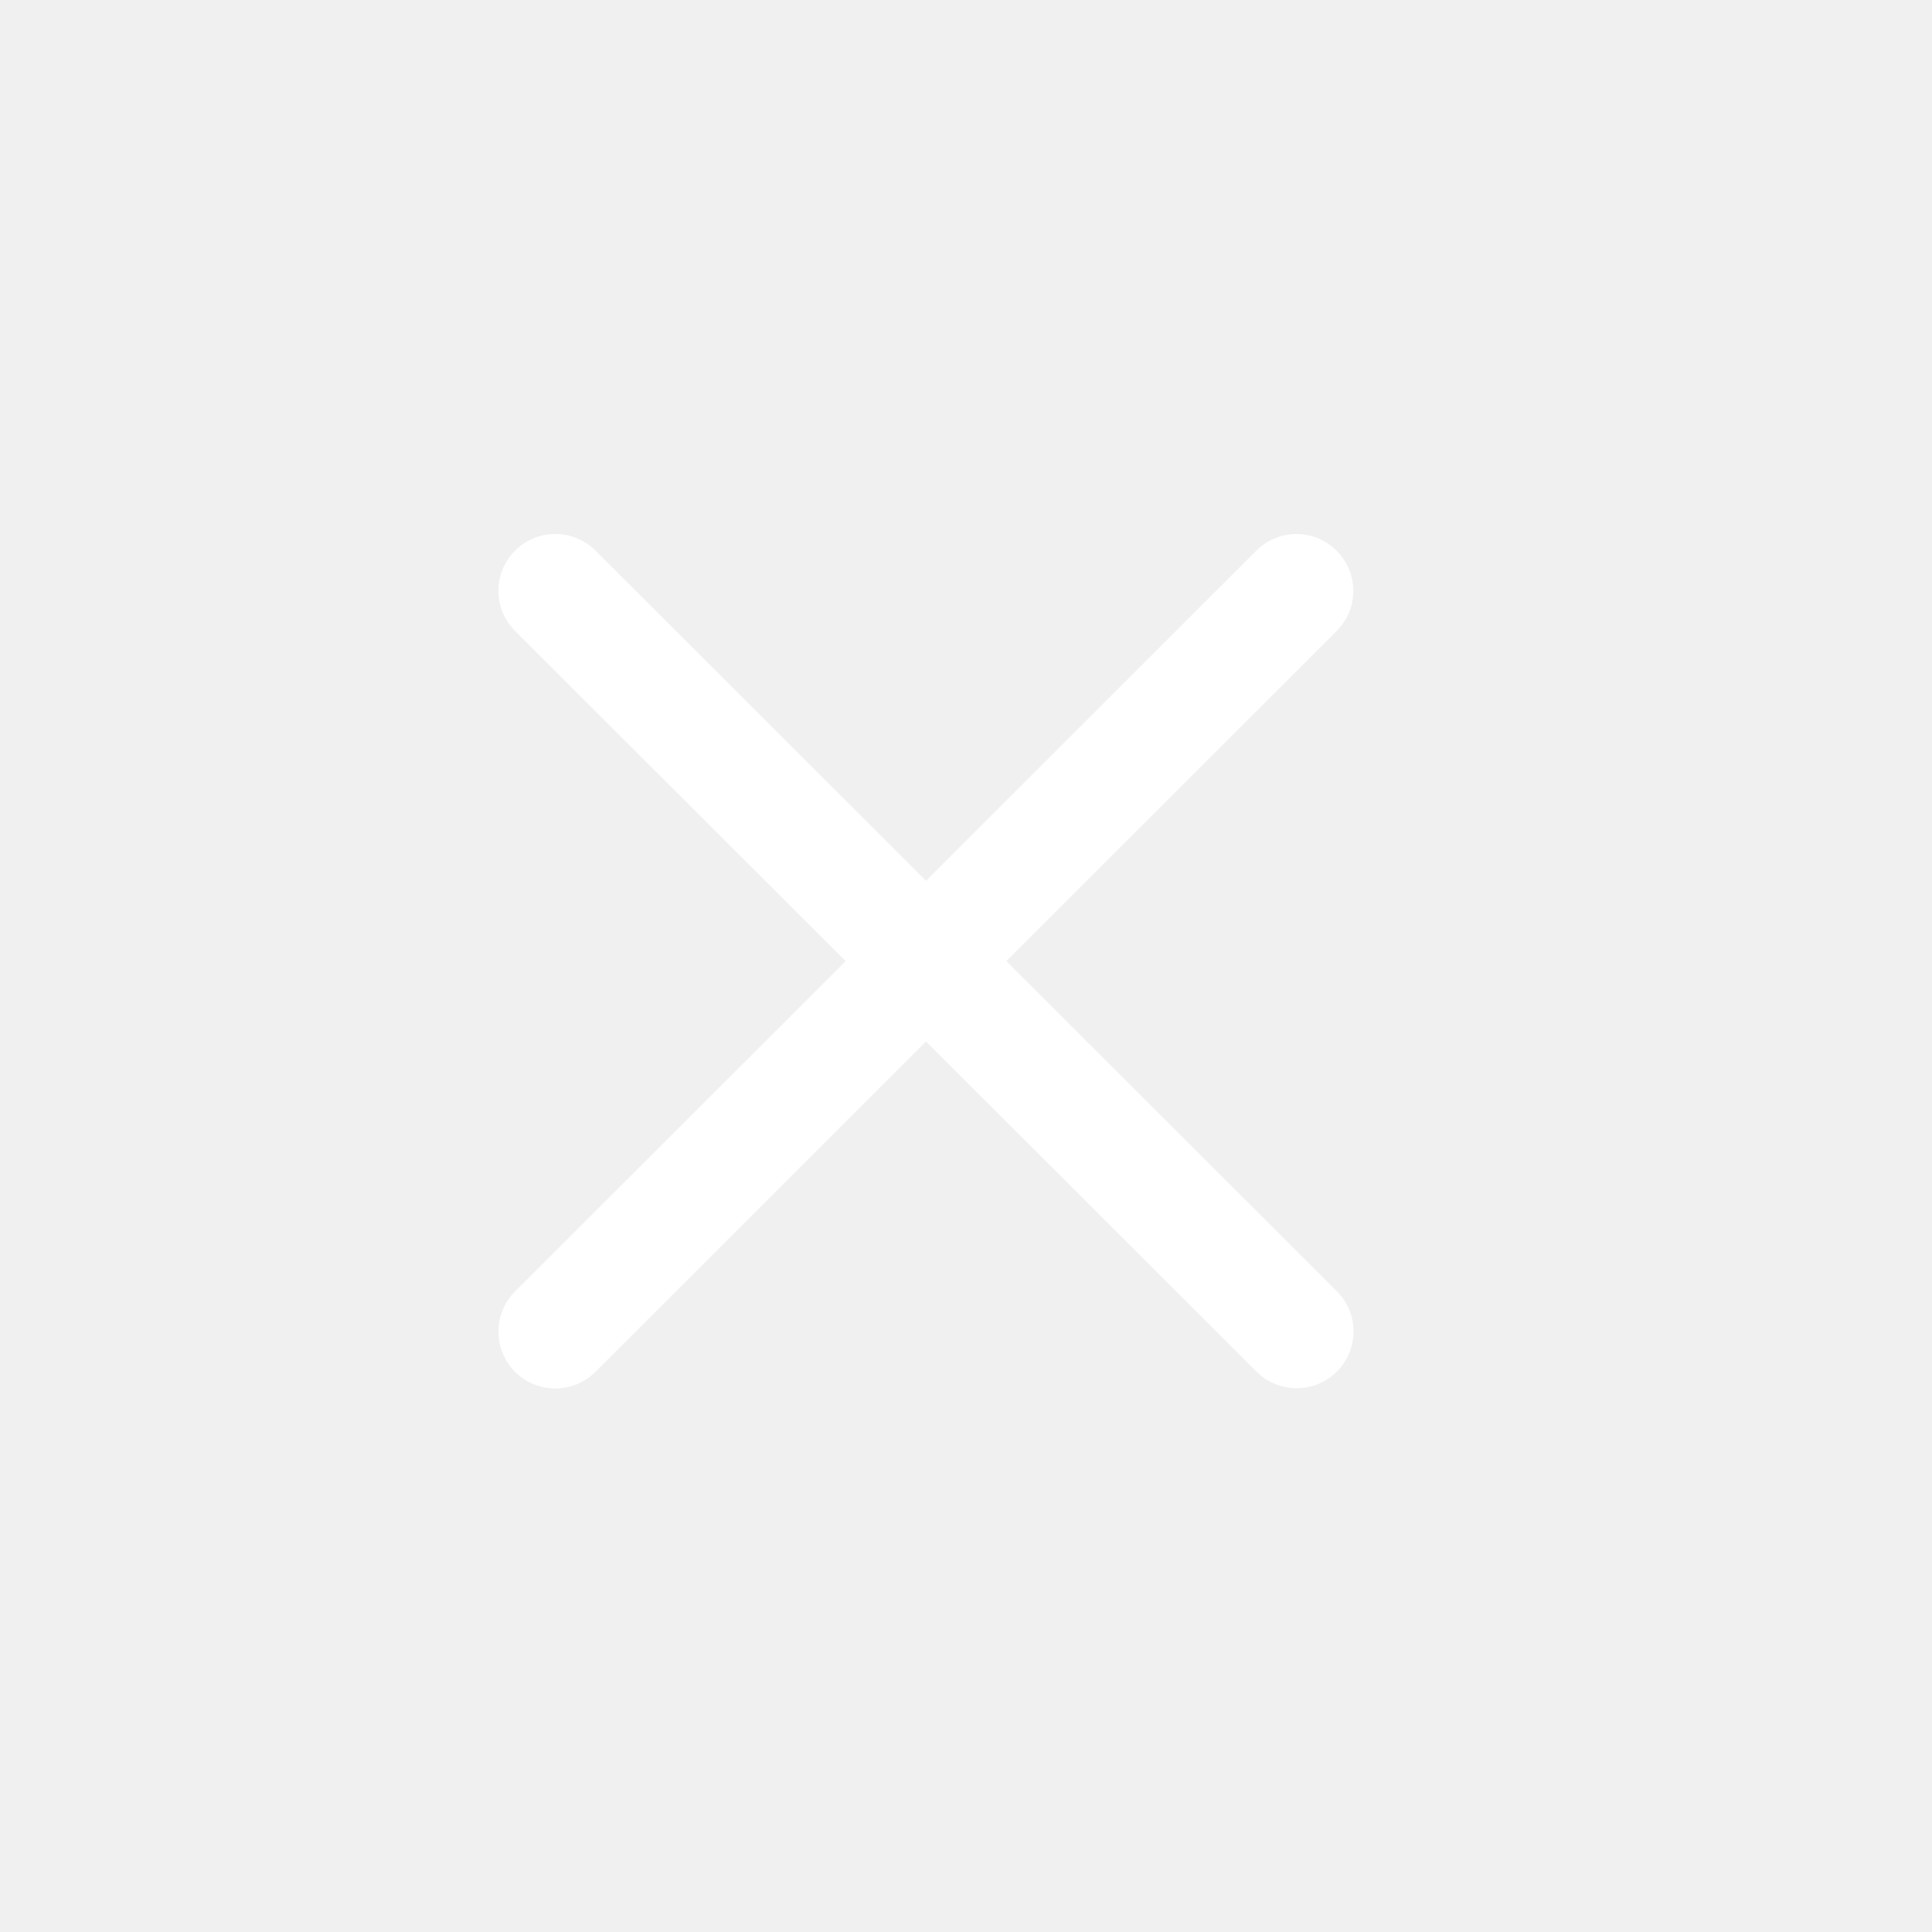
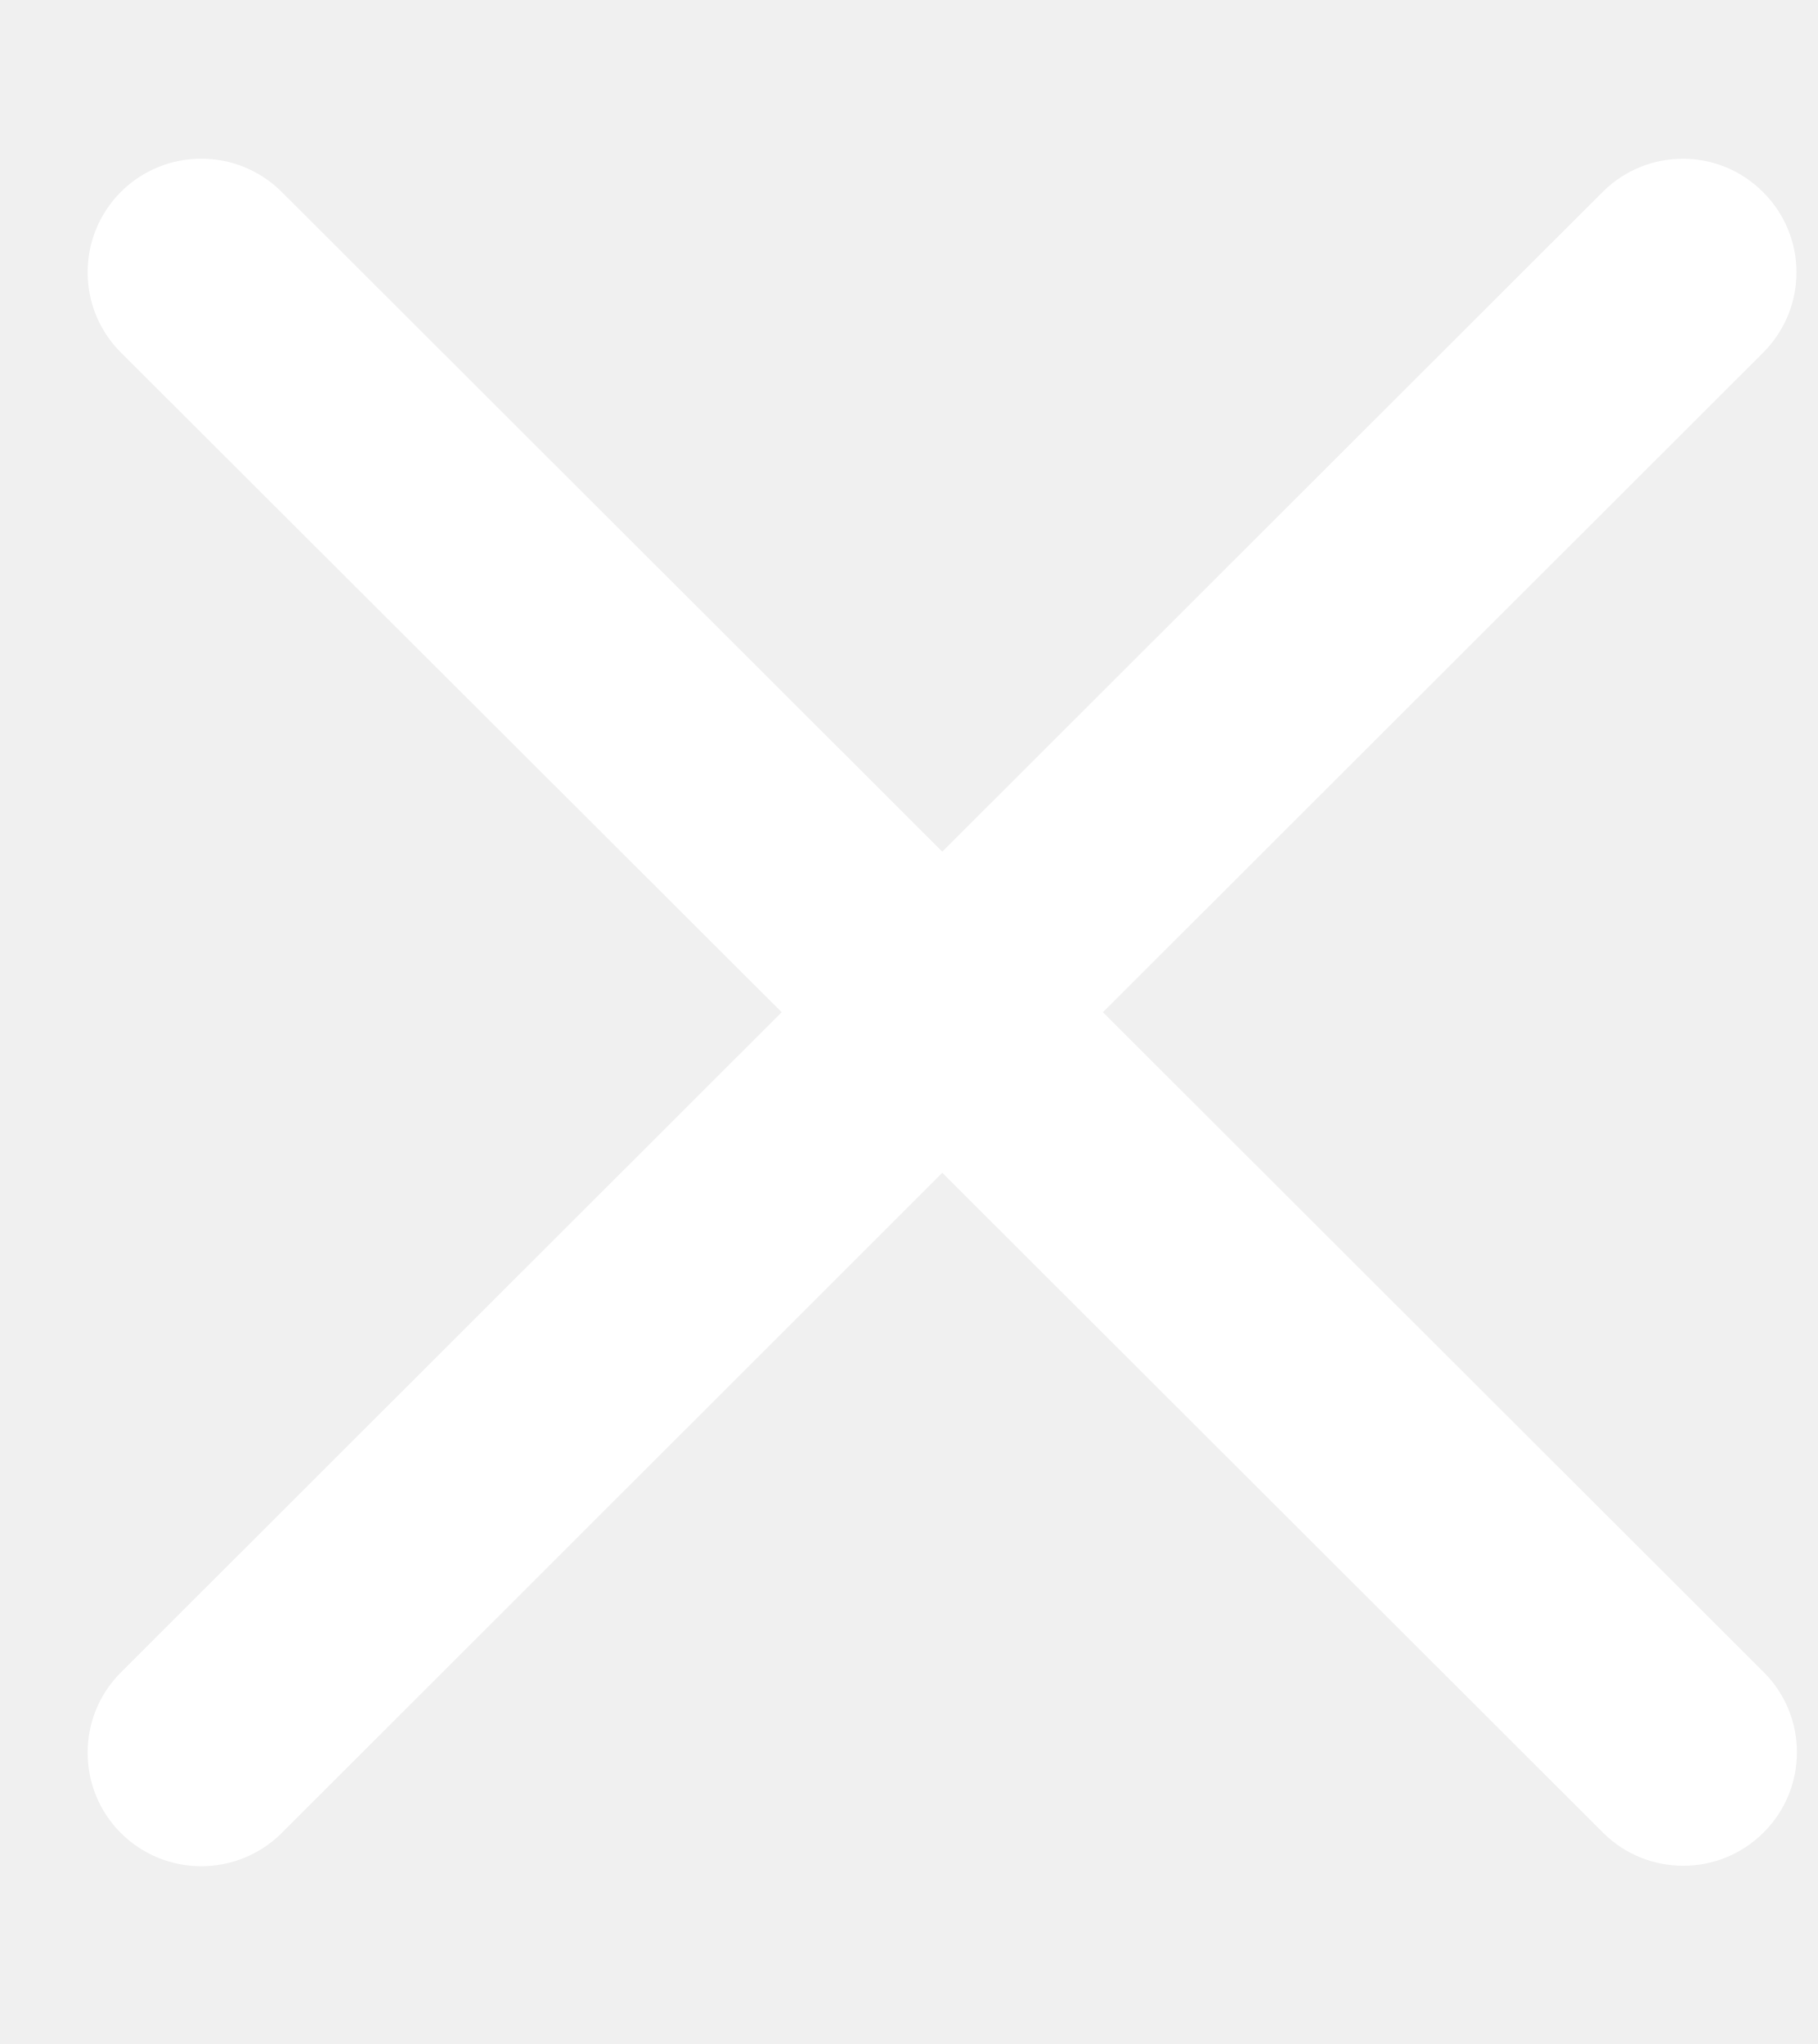
- <svg xmlns="http://www.w3.org/2000/svg" width="17" height="17" viewBox="0 0 17 17" fill="none">
-   <path fill-rule="evenodd" clip-rule="evenodd" d="M5.24 4.845C5.044 4.65 4.728 4.65 4.532 4.845C4.337 5.041 4.337 5.357 4.532 5.552L7.441 8.457L4.532 11.364C4.337 11.559 4.337 11.876 4.532 12.071C4.728 12.266 5.044 12.266 5.24 12.071L8.148 9.164L11.056 12.069C11.251 12.264 11.568 12.264 11.763 12.069C11.959 11.874 11.959 11.557 11.763 11.362L8.855 8.457L11.761 5.553C11.957 5.357 11.957 5.041 11.761 4.846C11.566 4.65 11.249 4.65 11.054 4.846L8.148 7.75L5.24 4.845Z" fill="white" />
+ <svg xmlns="http://www.w3.org/2000/svg" width="8" height="9" viewBox="0 0 8 9" fill="none">
+   <path fill-rule="evenodd" clip-rule="evenodd" d="M1.24 0.845C1.044 0.65 0.728 0.65 0.532 0.845C0.337 1.041 0.337 1.357 0.532 1.552L3.441 4.457L0.532 7.364C0.337 7.559 0.337 7.876 0.532 8.071C0.728 8.266 1.044 8.266 1.24 8.071L4.148 5.164L7.056 8.069C7.251 8.264 7.568 8.264 7.763 8.069C7.959 7.874 7.959 7.557 7.763 7.362L4.855 4.457L7.761 1.553C7.957 1.357 7.957 1.041 7.761 0.846C7.566 0.65 7.25 0.65 7.054 0.846L4.148 3.75L1.24 0.845Z" fill="white" />
</svg>
